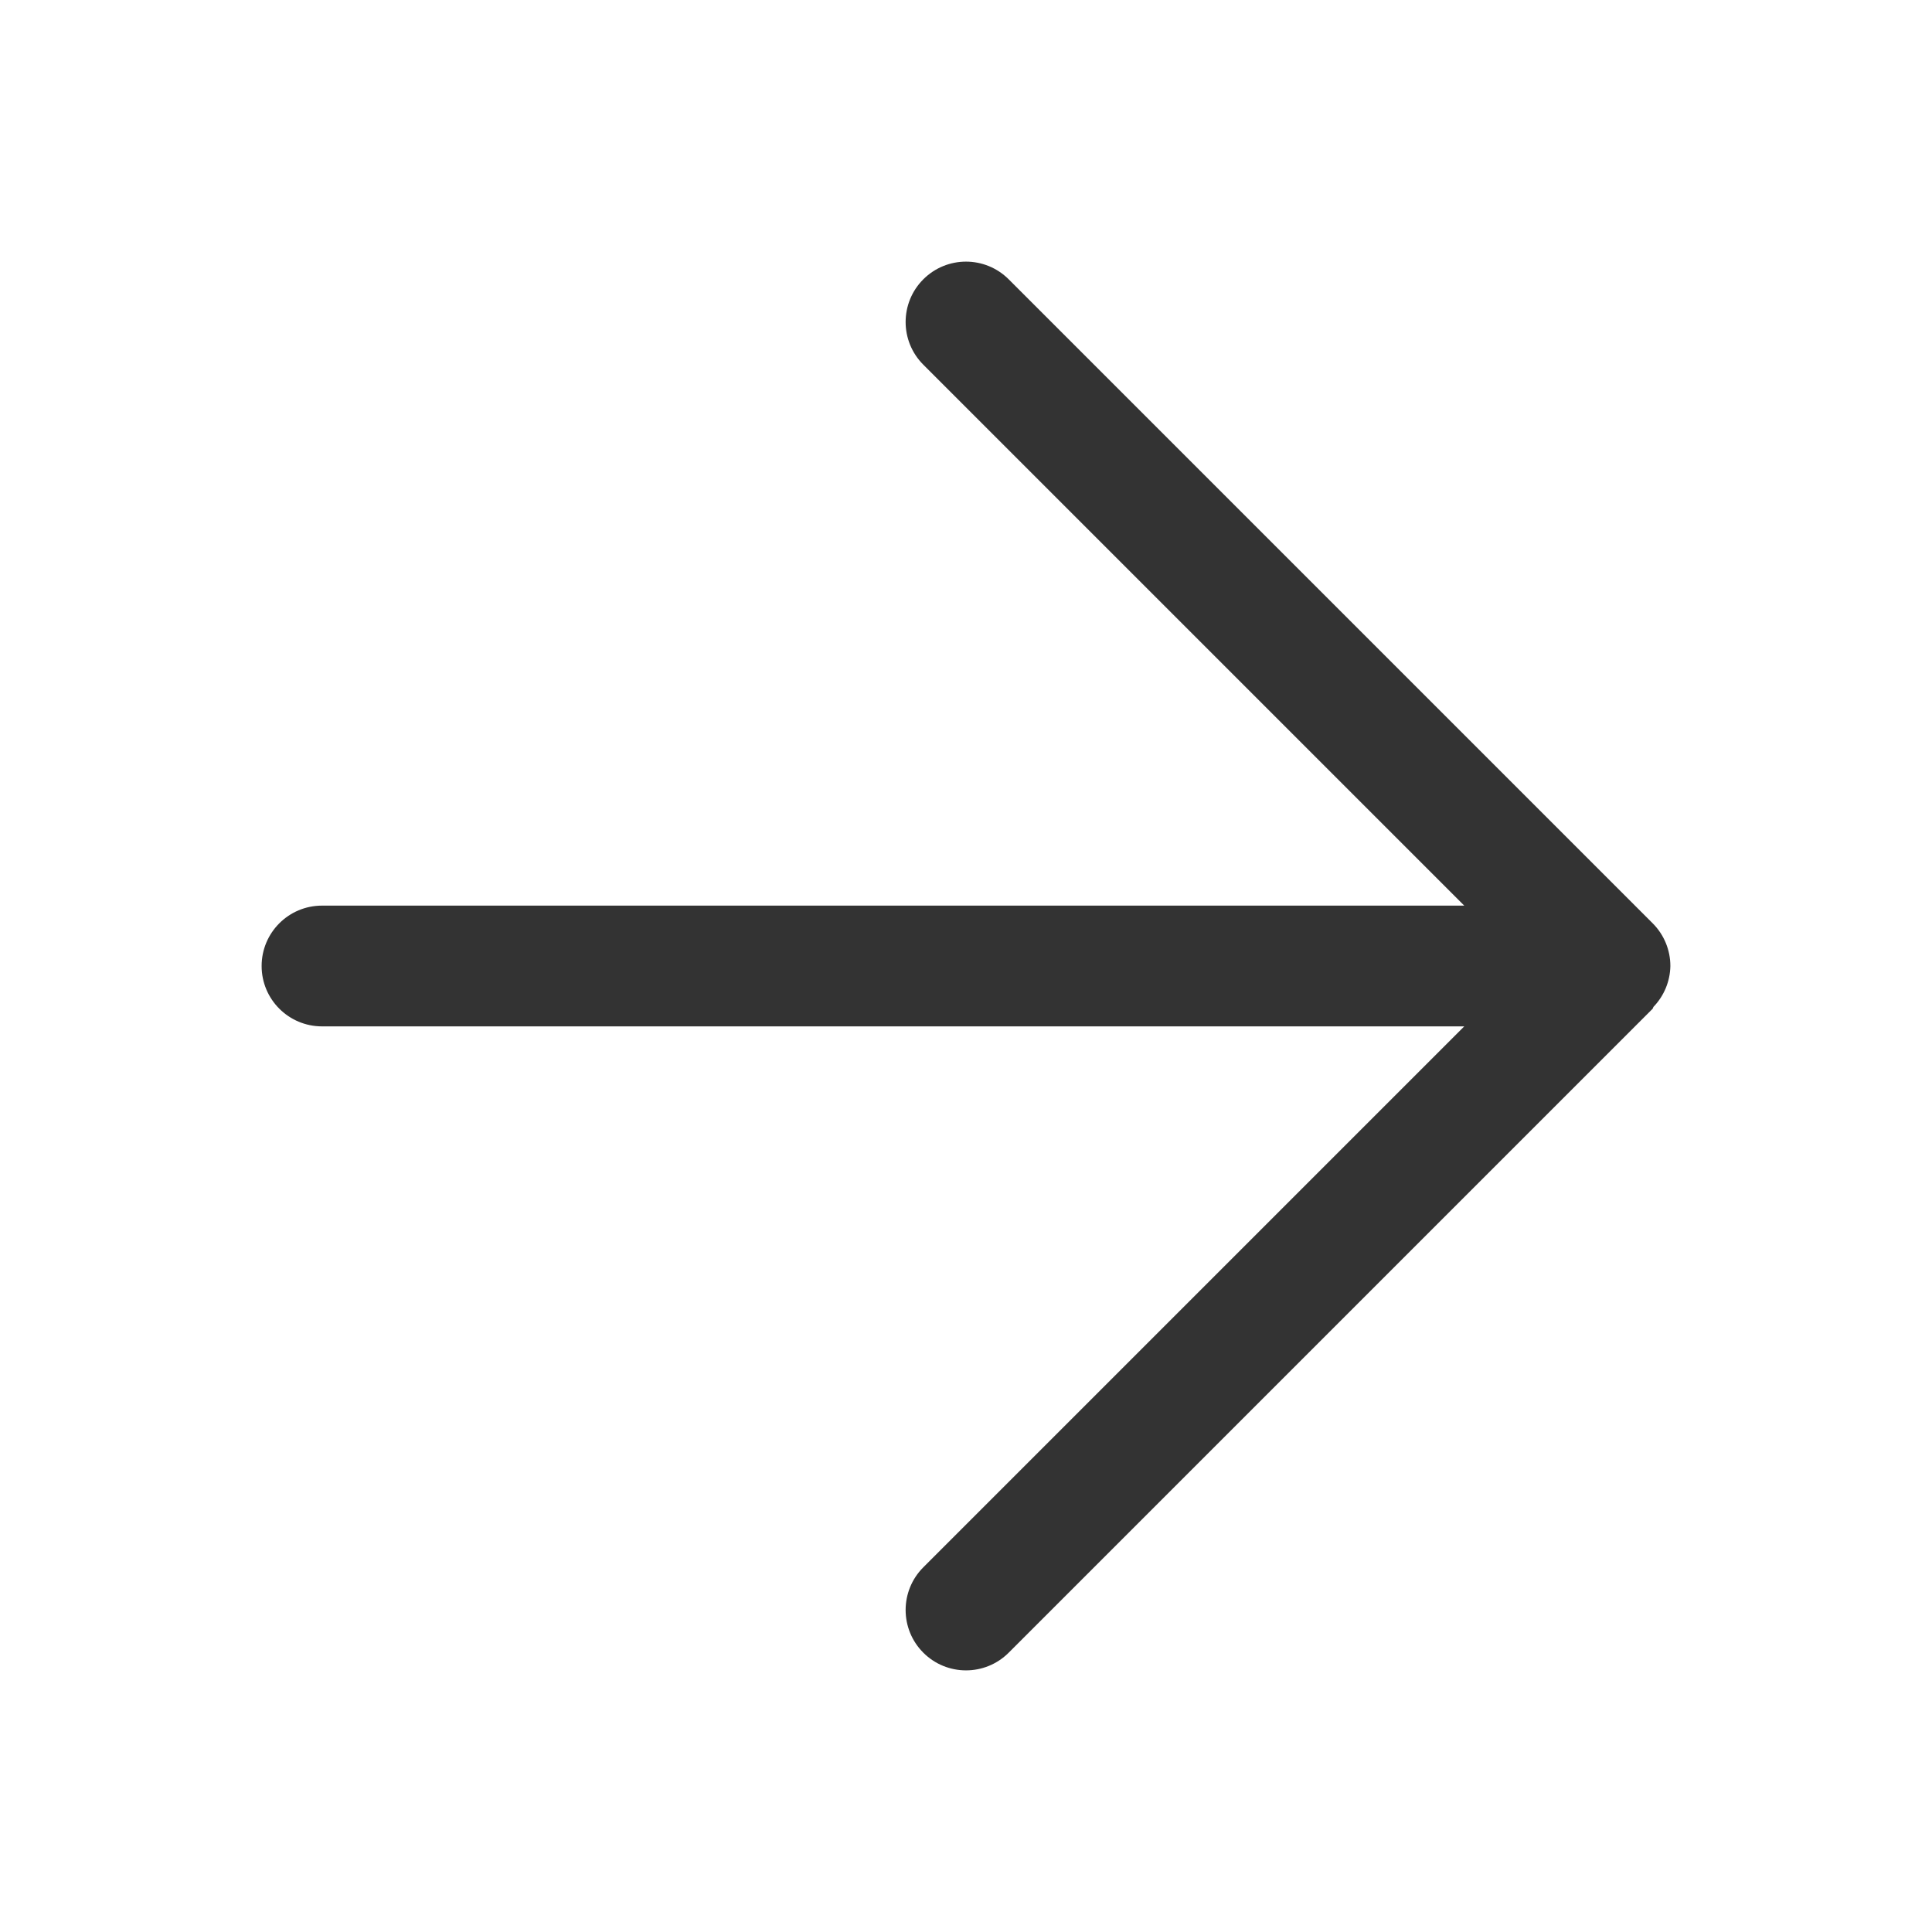
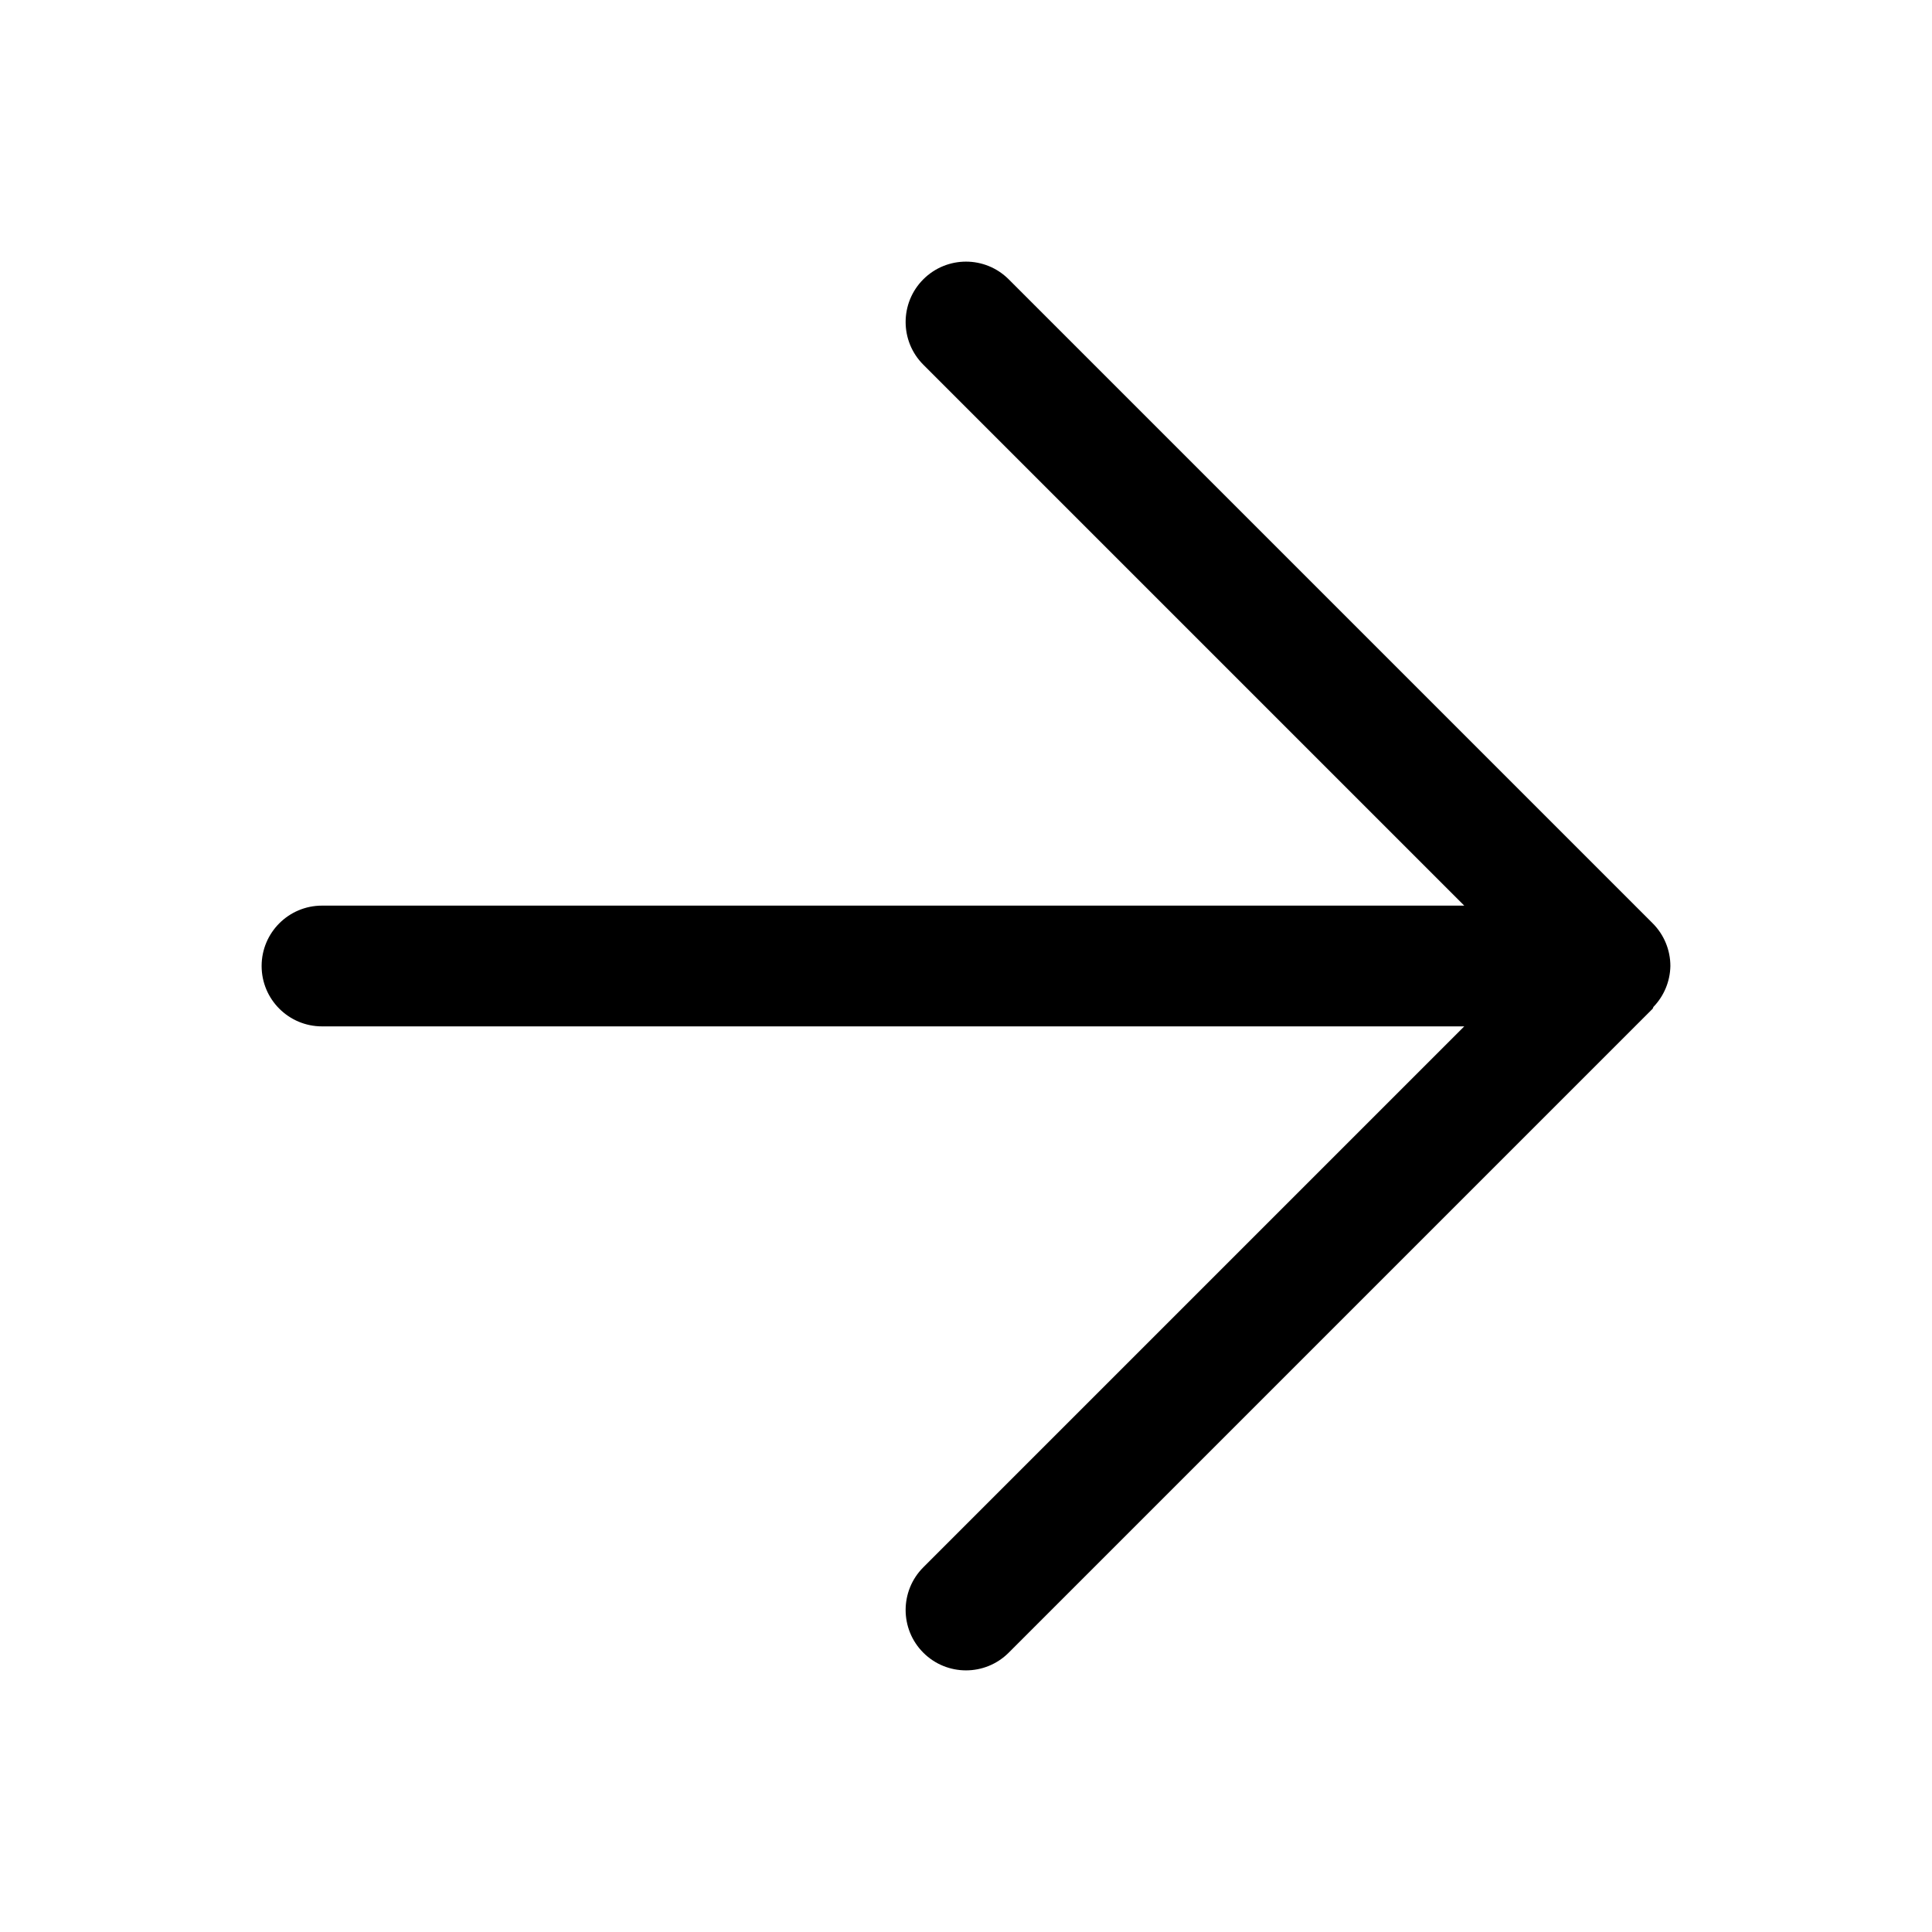
<svg xmlns="http://www.w3.org/2000/svg" width="240" height="240">
-   <path style="color:#000;fill:#333;stroke-linecap:round;stroke-linejoin:round;-inkscape-stroke:none" d="M120 32.5a7.5 7.5 0 0 0-5.303 2.197l-80 80a7.5 7.5 0 0 0 0 10.606 7.5 7.5 0 0 0 10.606 0L112.5 58.105V200a7.5 7.5 0 0 0 7.5 7.5 7.5 7.5 0 0 0 7.5-7.5V58.105l67.197 67.198a7.5 7.5 0 0 0 10.606 0 7.5 7.5 0 0 0 0-10.606l-80-80a7.5 7.5 0 0 0-.221-.092A7.5 7.5 0 0 0 120 32.5Z" transform="rotate(90 120 120)" />
+   <path style="color:#000;fill:#000;stroke-linecap:round;stroke-linejoin:round;-inkscape-stroke:none" d="M120 32.5a7.5 7.5 0 0 0-5.303 2.197l-80 80a7.5 7.5 0 0 0 0 10.606 7.5 7.5 0 0 0 10.606 0L112.5 58.105V200a7.5 7.5 0 0 0 7.5 7.5 7.5 7.5 0 0 0 7.5-7.5V58.105l67.197 67.198a7.5 7.5 0 0 0 10.606 0 7.5 7.5 0 0 0 0-10.606l-80-80a7.5 7.5 0 0 0-.221-.092A7.5 7.5 0 0 0 120 32.5Z" transform="rotate(90 120 120)" />
</svg>
